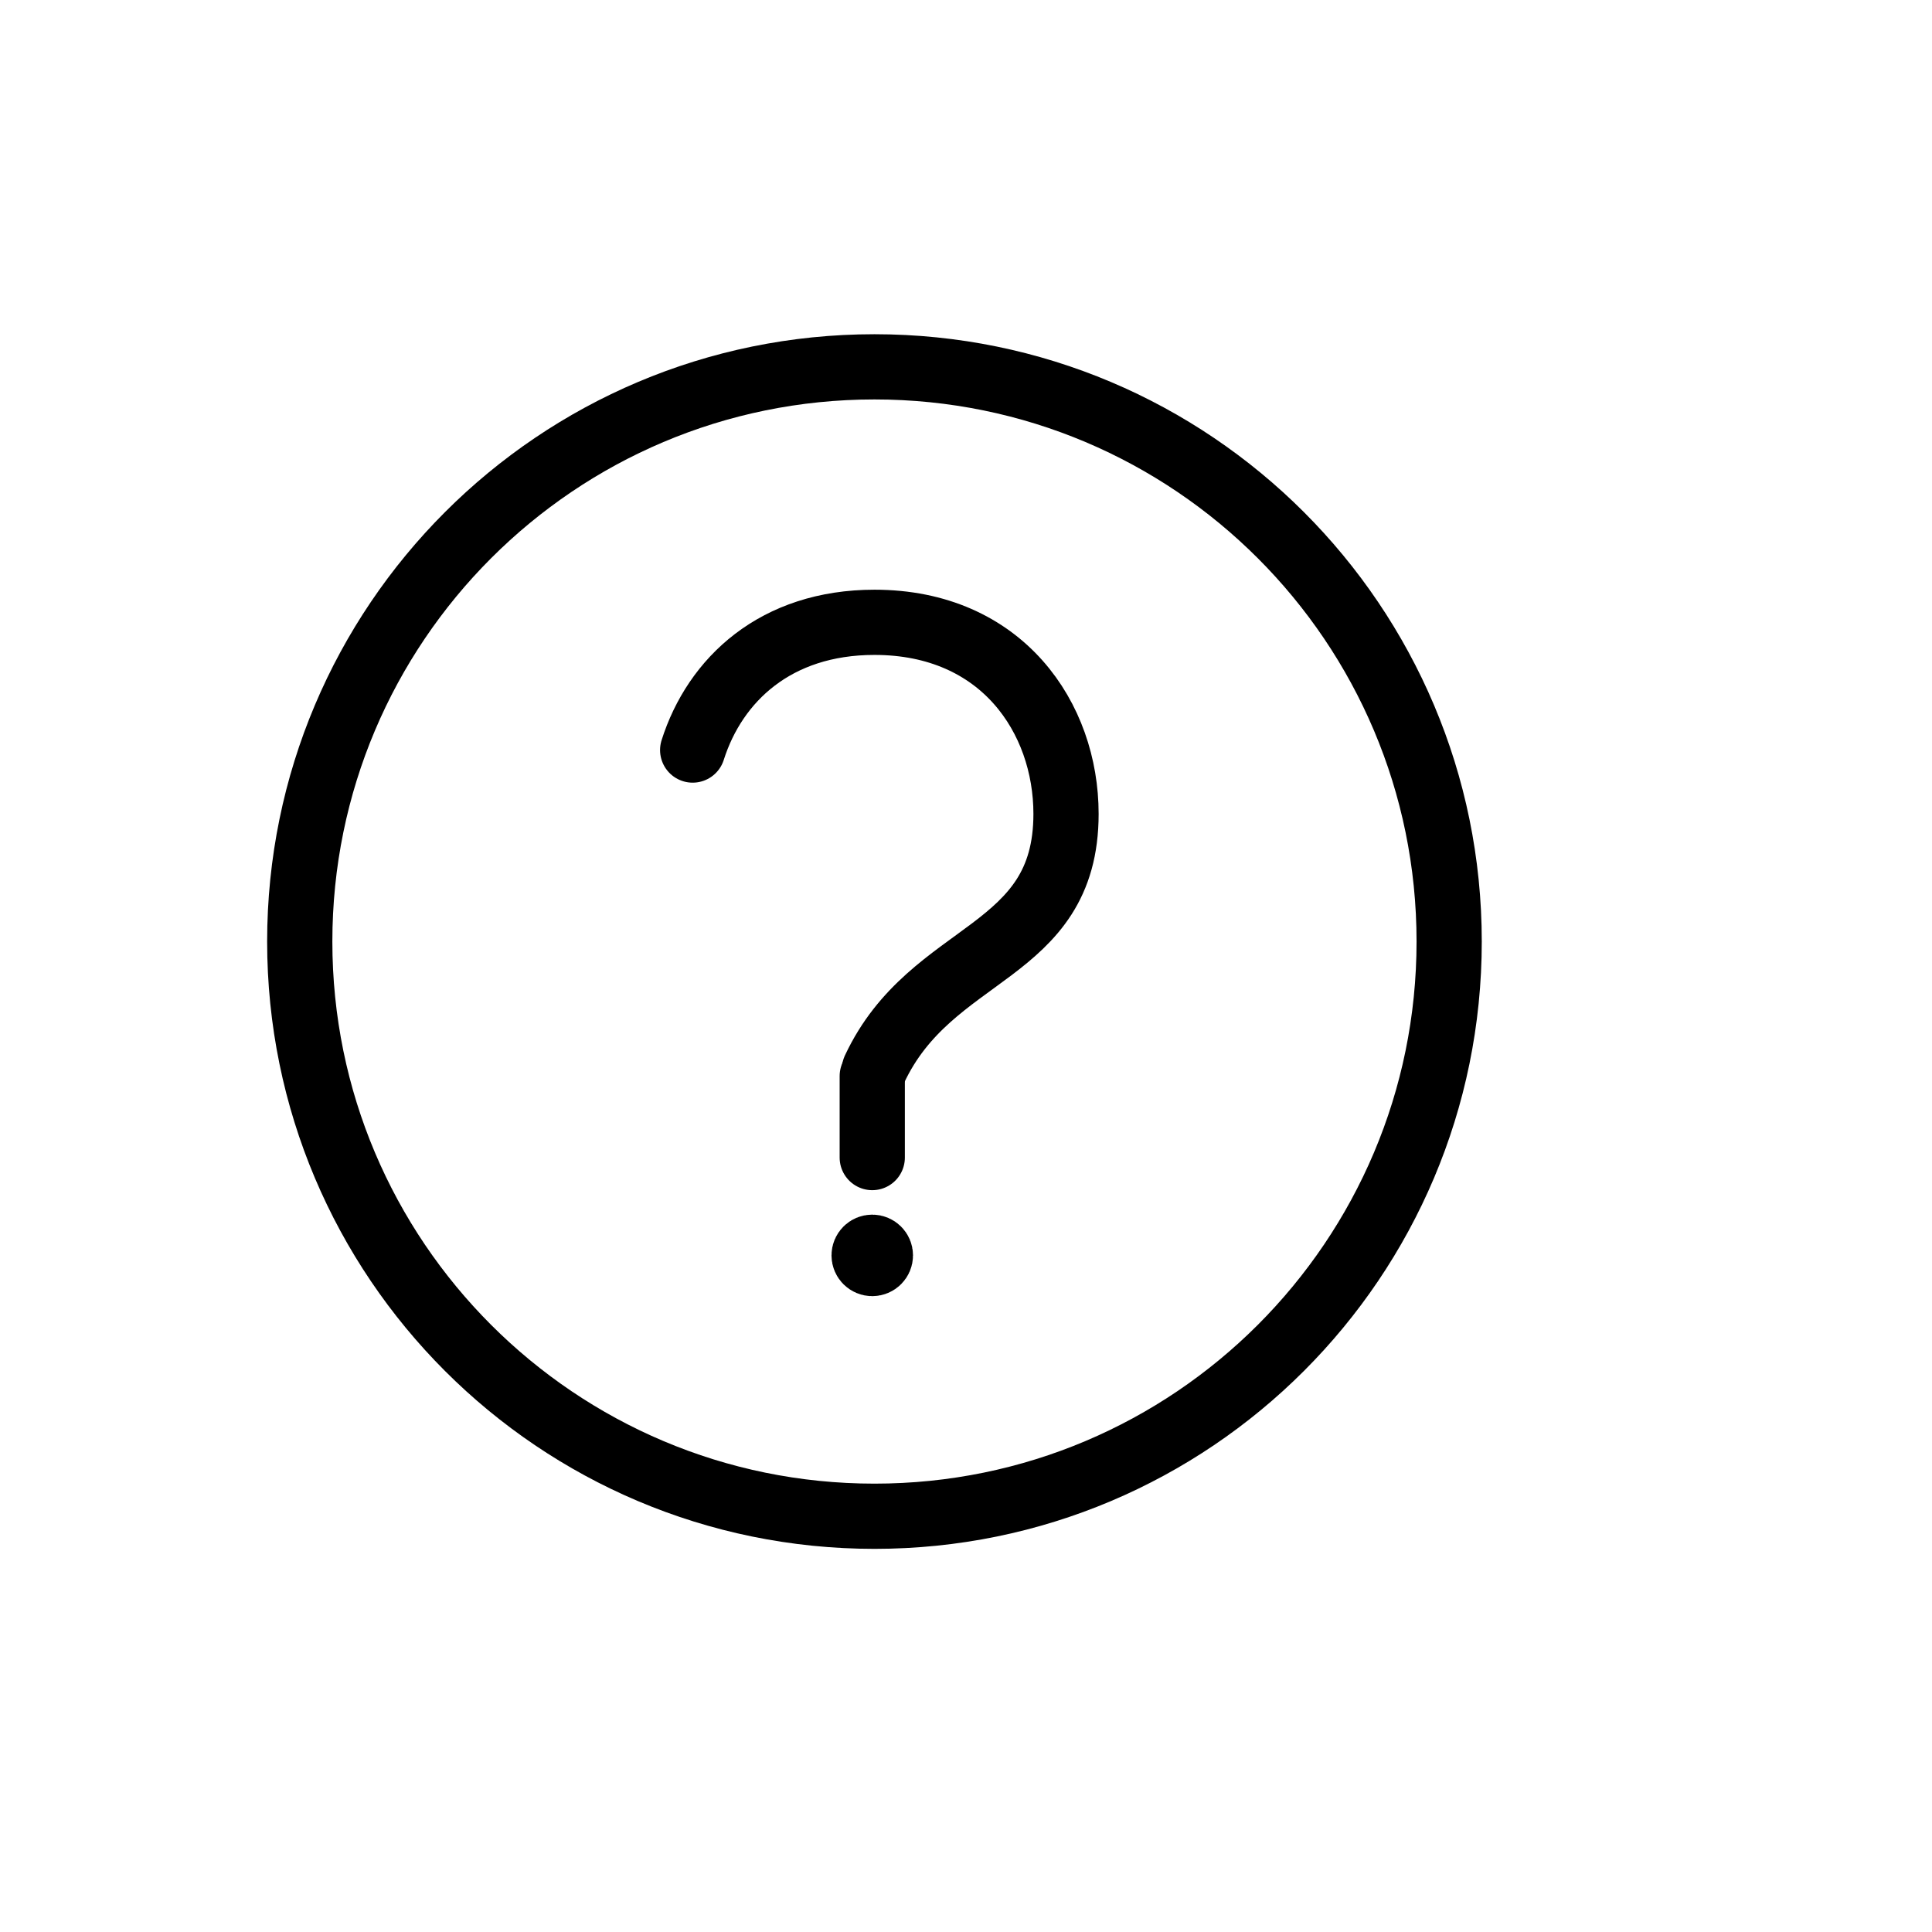
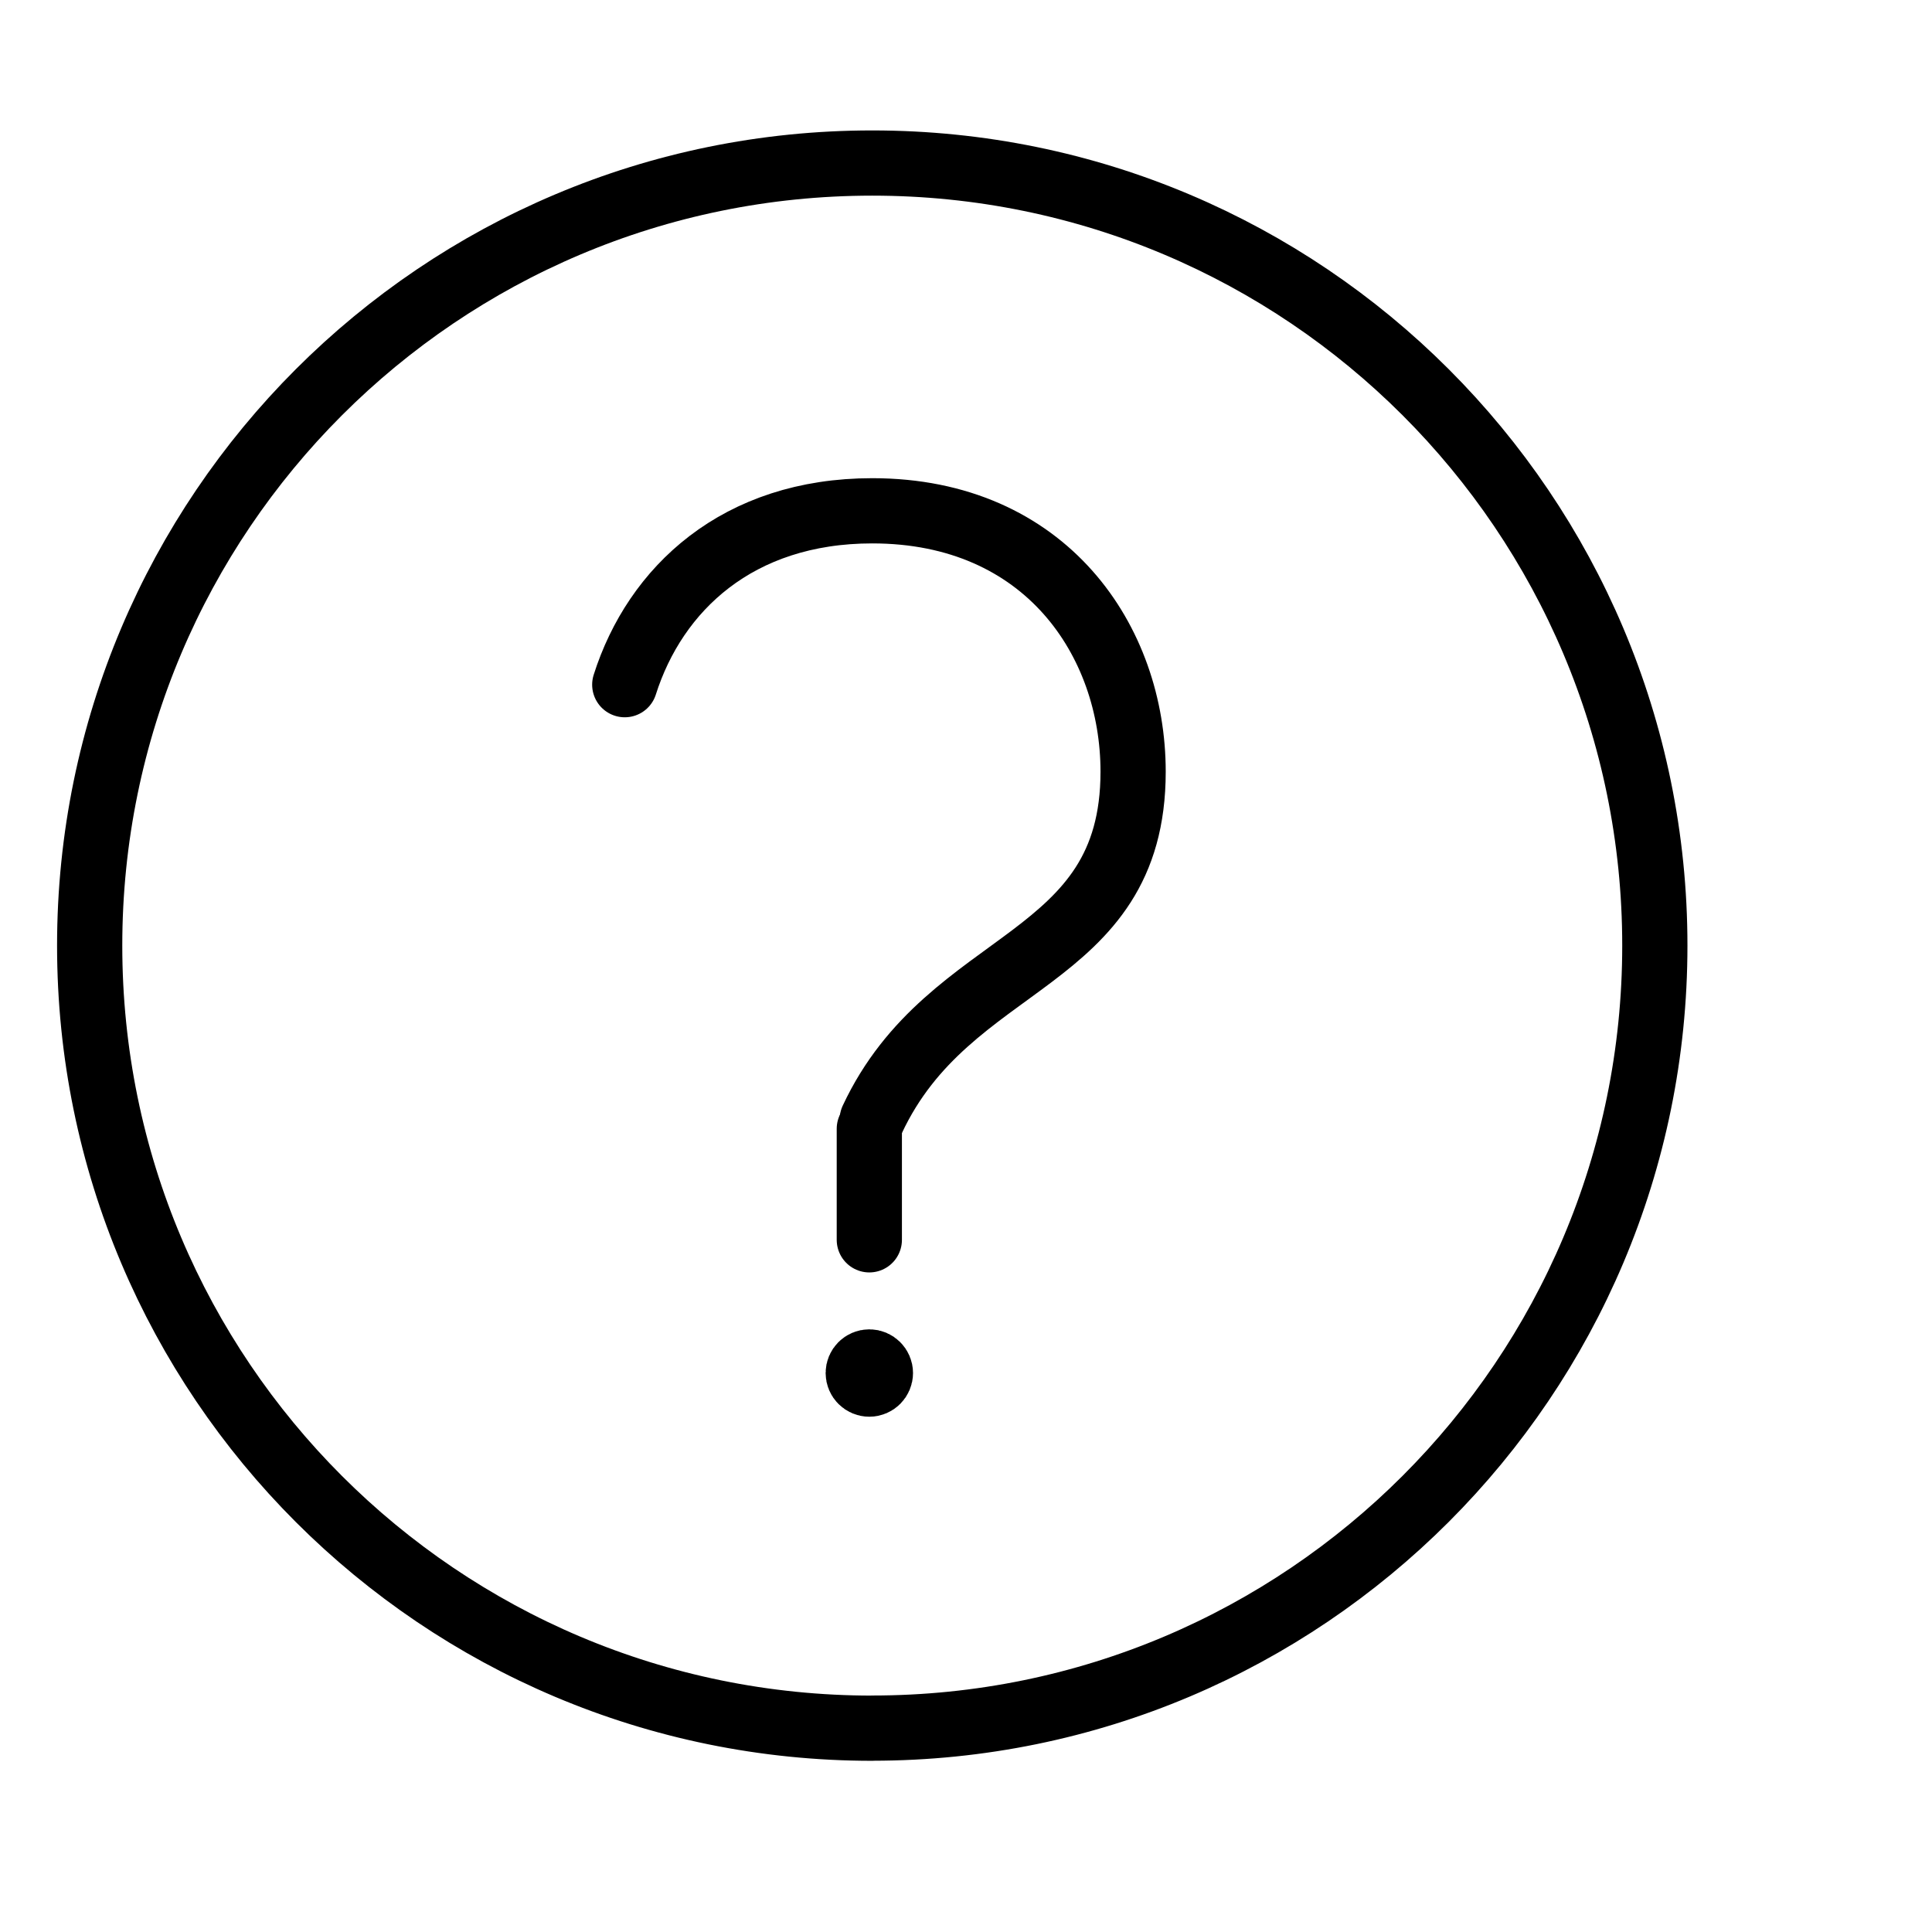
- <svg xmlns="http://www.w3.org/2000/svg" id="Laag_17" viewBox="0 0 237 237">
+ <svg xmlns="http://www.w3.org/2000/svg" viewBox="0 0 237 237">
  <defs>
    <style>
      .cls-1 {
+         stroke-width: 0px;
+       }
+ 
+       .cls-1, .cls-2 {
        fill: none;
+       }
+ 
+       .cls-2 {
        stroke: #000;
        stroke-linecap: round;
        stroke-linejoin: round;
        stroke-width: 8px;
      }
    </style>
  </defs>
-   <g id="SVGRepo_iconCarrier">
-     <path class="cls-1" d="M107.27,154.67h.08M107.27,131.17c6.98-14.93,23.5-13.83,23.5-31.33,0-11.75-7.83-23.5-23.5-23.5-12.13,0-19.56,7.04-22.3,15.67M107.27,186c38.94,0,70.5-31.56,70.5-70.5s-31.56-70.5-70.5-70.5-70.5,31.56-70.5,70.5,31.56,70.5,70.5,70.5Z" />
+   <g id="Laag_17" data-name="Laag 17">
+     <g id="SVGRepo_iconCarrier" data-name="SVGRepo iconCarrier">
+       <path class="cls-2" d="m107,169.33h.11m-.11-32c9.5-20.33,32-18.83,32-42.67,0-16-10.67-32-32-32-16.51,0-26.63,9.58-30.36,21.33m30.36,128c53.02,0,96-42.98,96-96S160.02,20,107,20,11,62.98,11,116s42.98,96,96,96Z" />
+     </g>
+     <line class="cls-2" x1="106.64" y1="152.09" x2="106.64" y2="138.47" />
+     <circle class="cls-2" cx="106.64" cy="168.43" r="1.36" />
  </g>
-   <line class="cls-1" x1="107" y1="142" x2="107" y2="132" />
-   <circle class="cls-1" cx="107" cy="154" r="1" />
+   <g id="Laag_18" data-name="Laag 18">
+     <rect class="cls-1" x="7" y="16" width="200" height="200" />
+   </g>
</svg>
